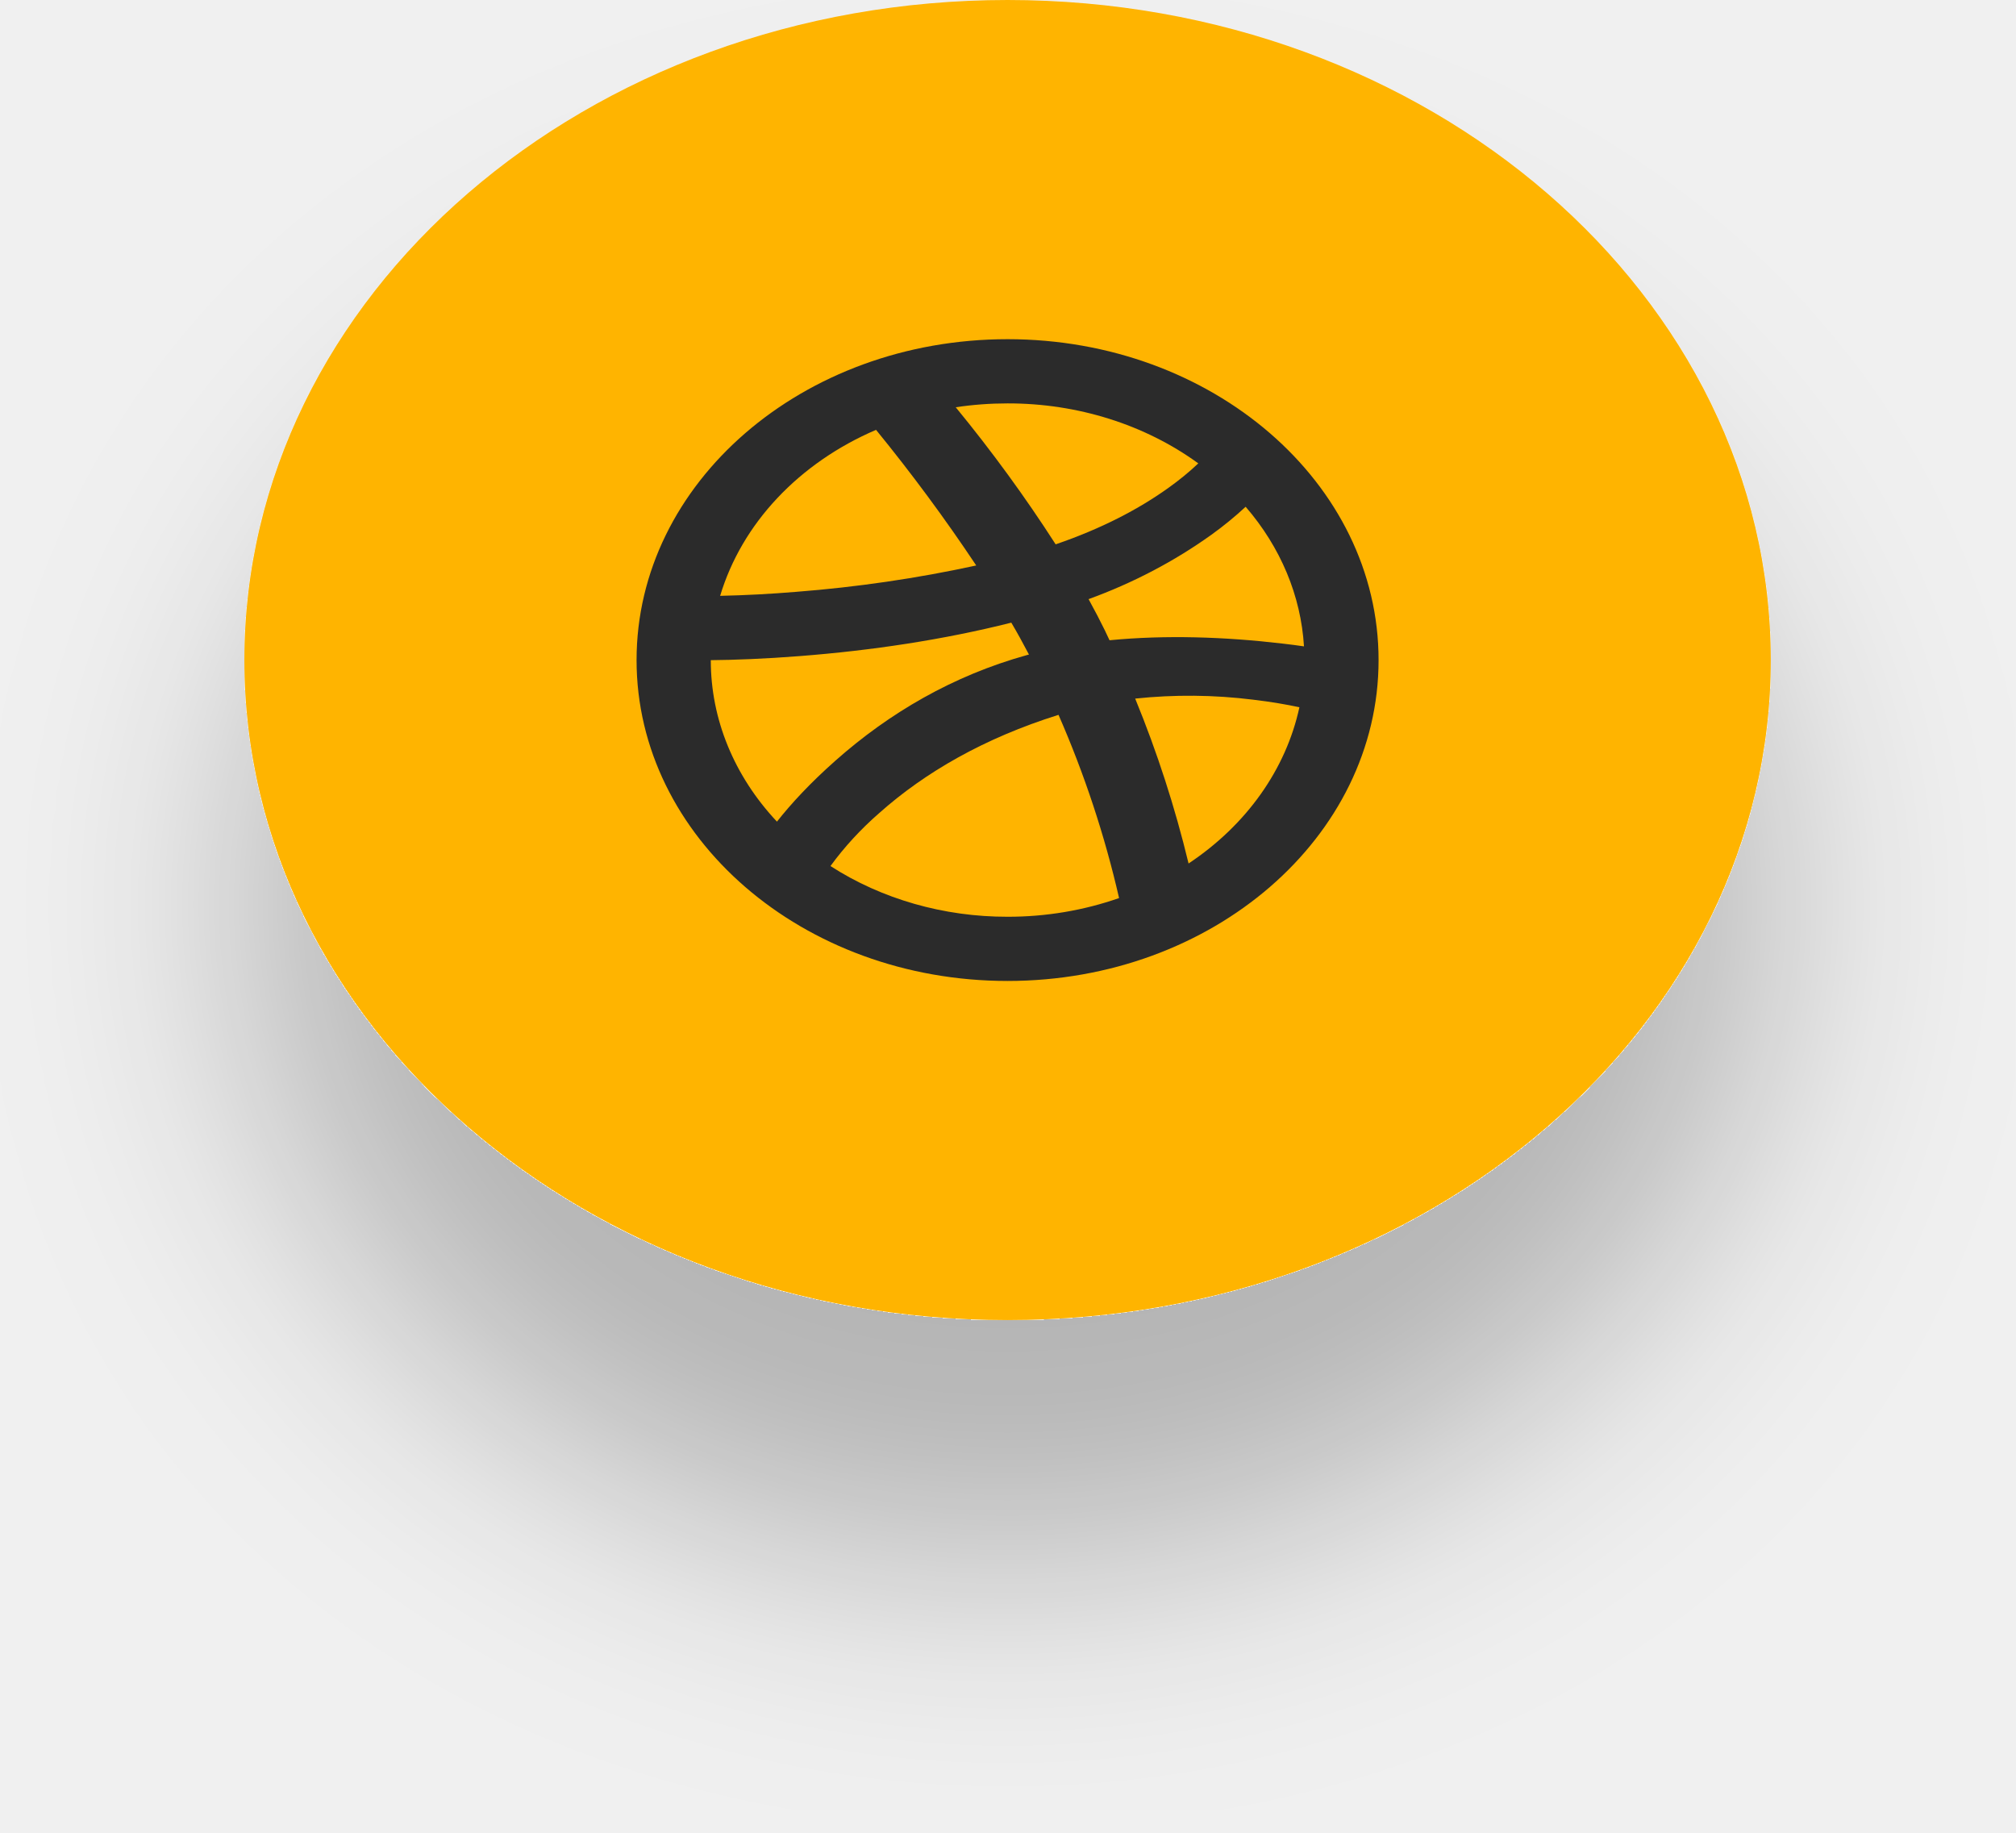
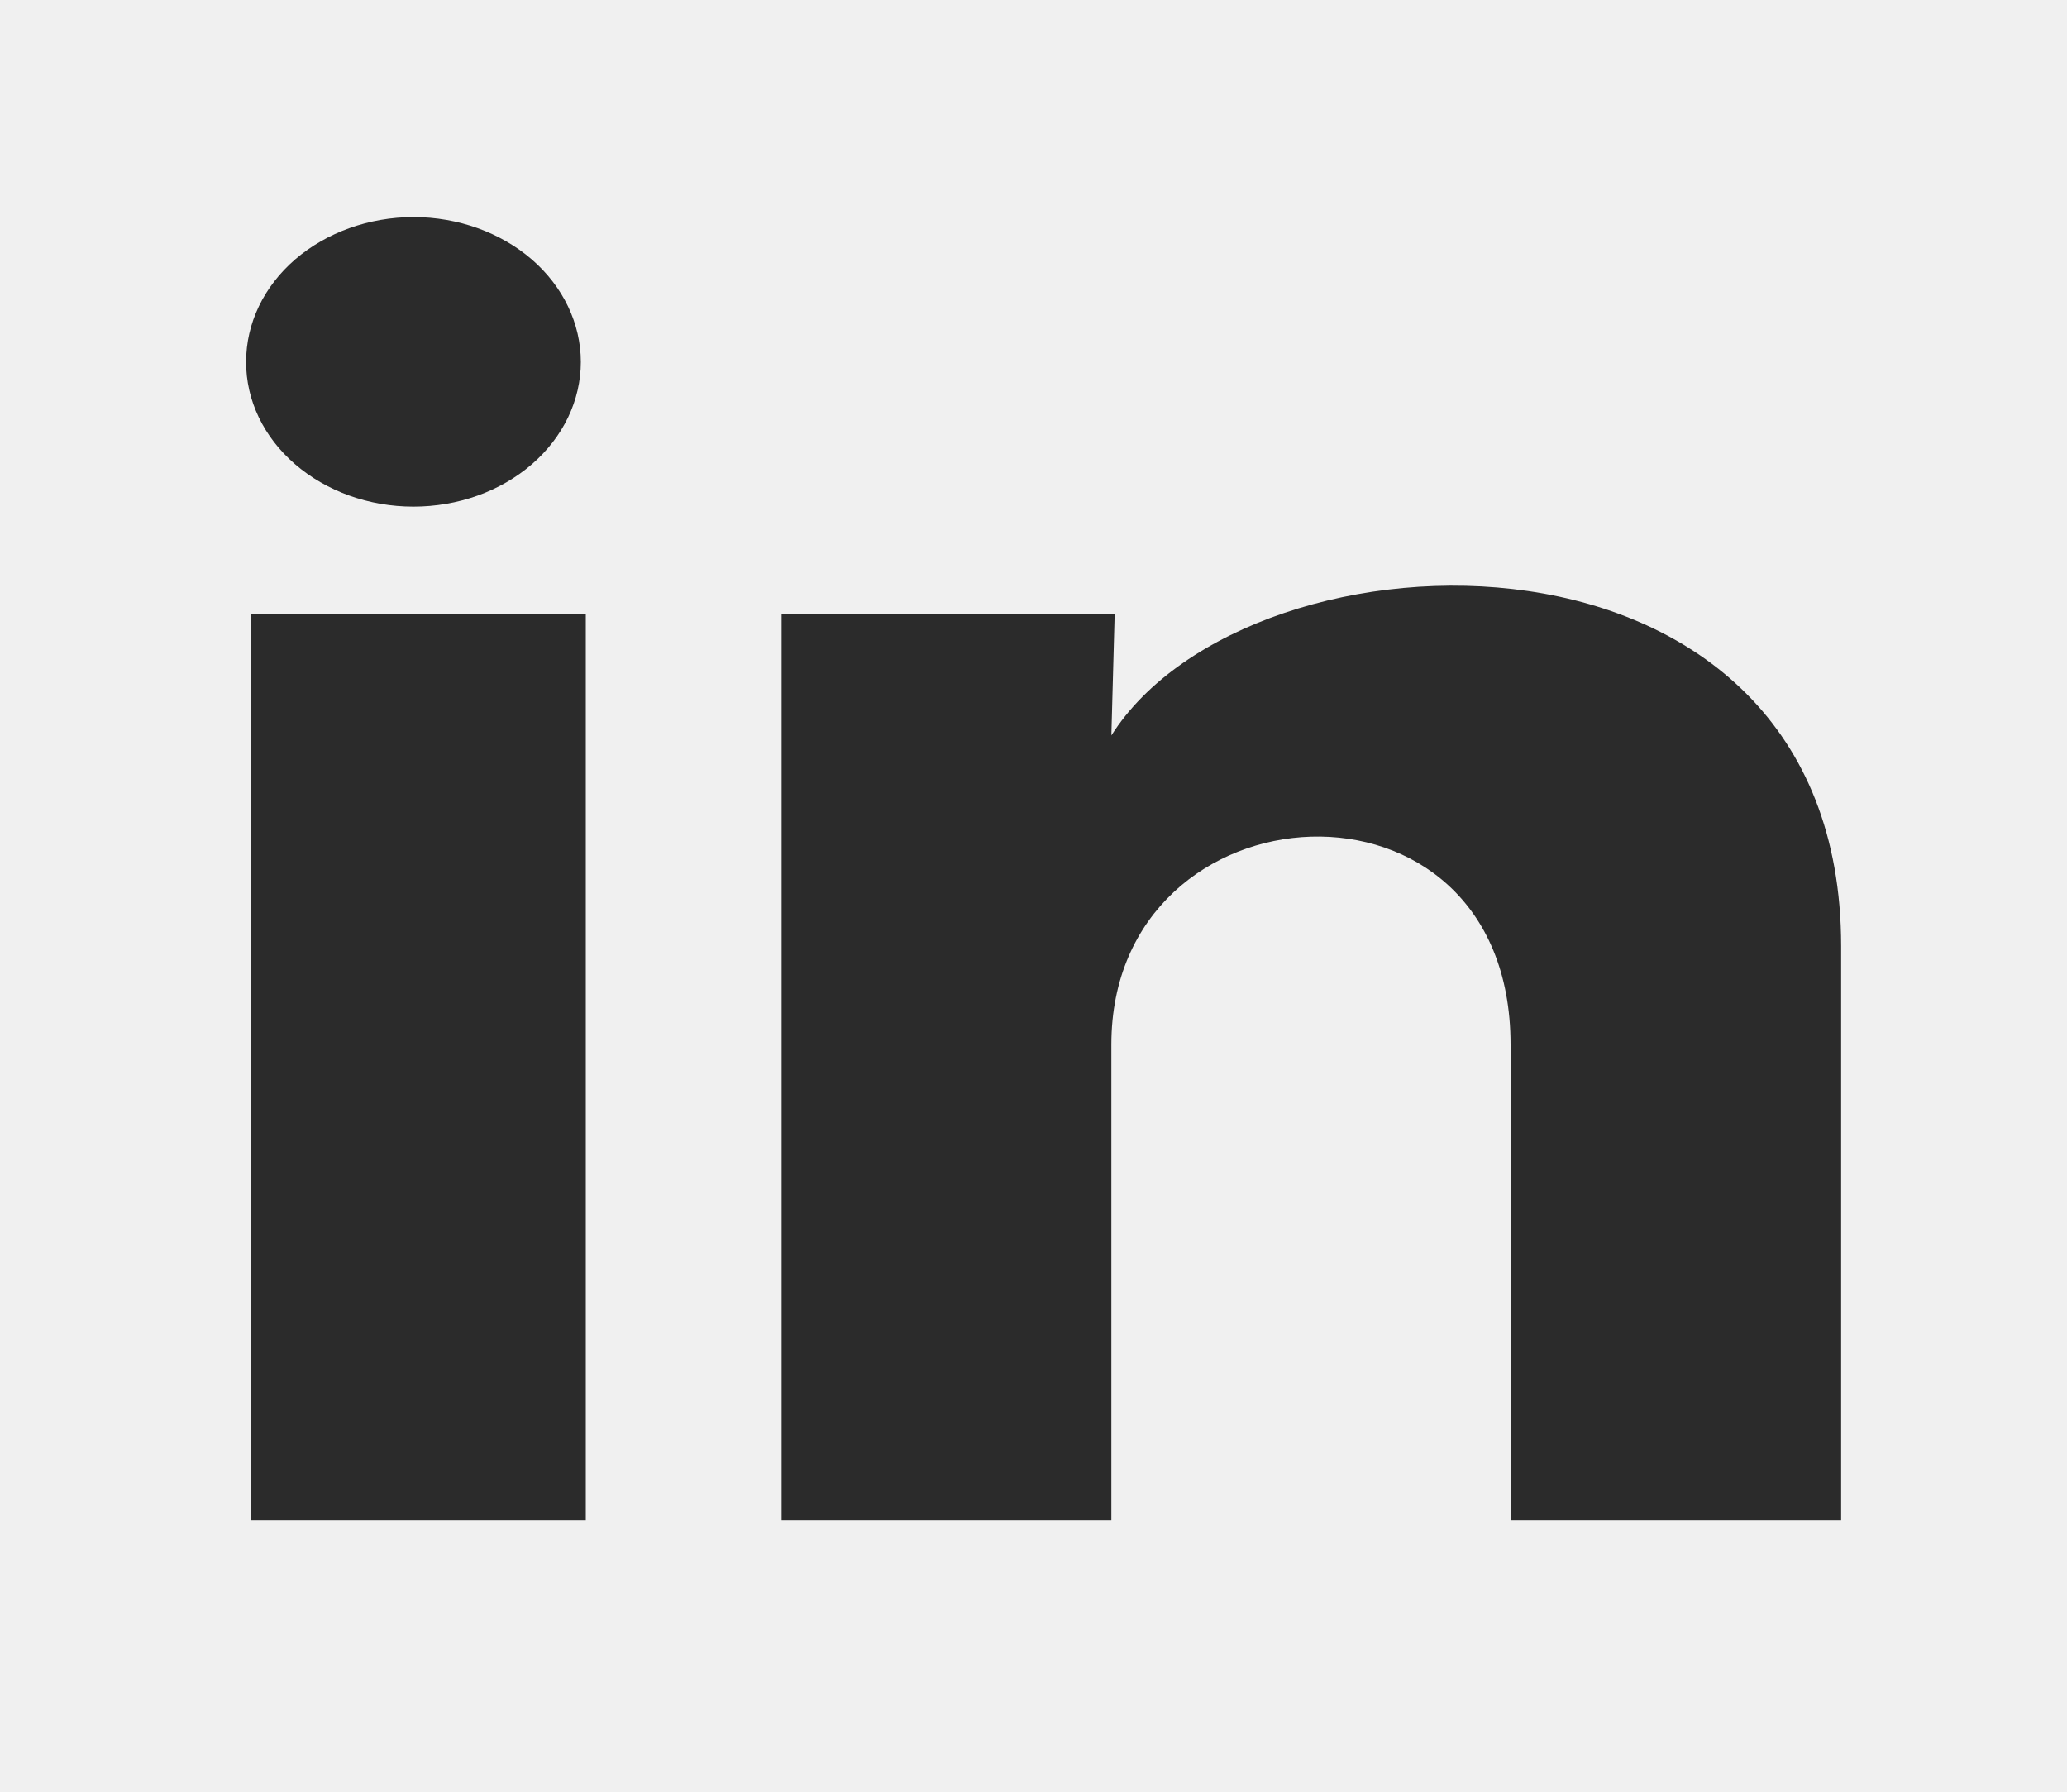
- <svg xmlns="http://www.w3.org/2000/svg" width="33" height="30" viewBox="0 0 33 30" fill="none">
-   <g filter="url(#filter0_d_1551_40)">
-     <ellipse cx="16.493" cy="10.804" rx="12.493" ry="10.804" fill="#FFB400" />
-     <g clip-path="url(#clip0_1551_40)">
-       <path d="M21.345 10.58C21.295 9.753 20.963 8.958 20.39 8.295C20.215 8.457 20.029 8.61 19.831 8.752C19.224 9.187 18.546 9.543 17.819 9.807C17.92 9.991 18.013 10.169 18.095 10.337V10.339C18.118 10.386 18.141 10.433 18.162 10.48C19.082 10.391 20.051 10.424 20.99 10.534C21.115 10.548 21.233 10.564 21.345 10.58ZM15.645 6.667C16.237 7.388 16.783 8.137 17.28 8.91C18.023 8.656 18.637 8.337 19.131 7.982C19.303 7.859 19.465 7.727 19.615 7.585C18.741 6.949 17.635 6.601 16.493 6.603C16.209 6.603 15.925 6.624 15.645 6.666V6.667ZM11.788 9.753C12.202 9.744 12.615 9.722 13.027 9.688C14.023 9.611 15.01 9.467 15.98 9.256C15.473 8.495 14.926 7.754 14.34 7.036C13.715 7.304 13.163 7.686 12.723 8.154C12.282 8.623 11.964 9.168 11.788 9.753ZM12.718 13.449C12.953 13.151 13.263 12.816 13.674 12.452C14.557 11.669 15.599 11.06 16.805 10.724L16.843 10.714C16.743 10.523 16.649 10.352 16.554 10.192C15.439 10.473 14.264 10.648 13.094 10.739C12.523 10.784 12.011 10.803 11.635 10.806C11.634 11.769 12.016 12.702 12.718 13.449H12.718ZM18.318 14.699C18.084 13.678 17.753 12.675 17.327 11.701C16.111 12.082 15.143 12.641 14.394 13.307C14.092 13.57 13.823 13.862 13.594 14.176C14.431 14.716 15.448 15.008 16.493 15.006C17.119 15.007 17.738 14.903 18.318 14.7V14.699ZM19.456 14.134C20.404 13.504 21.05 12.593 21.27 11.577C21.063 11.532 20.802 11.487 20.514 11.453C19.874 11.373 19.224 11.367 18.582 11.435C18.944 12.317 19.235 13.219 19.456 14.135V14.134ZM16.493 16.057C13.139 16.057 10.42 13.705 10.42 10.805C10.42 7.904 13.139 5.552 16.493 5.552C19.847 5.552 22.566 7.904 22.566 10.805C22.566 13.705 19.847 16.057 16.493 16.057Z" fill="#2B2B2B" />
-     </g>
+ <svg xmlns="http://www.w3.org/2000/svg" width="15" height="13" viewBox="0 0 15 13" fill="none">
+   <g clip-path="url(#clip0_2_6926)">
+     <path d="M4.215 2.626C4.215 2.905 4.087 3.172 3.859 3.369C3.631 3.566 3.322 3.676 3 3.676C2.678 3.676 2.369 3.565 2.141 3.368C1.913 3.171 1.785 2.904 1.786 2.625C1.786 2.346 1.914 2.079 2.142 1.882C2.37 1.686 2.679 1.575 3.001 1.575C3.323 1.575 3.632 1.686 3.86 1.883C4.087 2.08 4.215 2.348 4.215 2.626ZM4.251 4.454H1.822V11.029H4.251V4.454ZM8.089 4.454H5.672V11.029H8.065V7.579C8.065 5.657 10.962 5.478 10.962 7.579V11.029H13.361V6.865C13.361 3.624 9.073 3.745 8.065 5.336L8.089 4.454Z" fill="#2B2B2B" />
  </g>
  <defs>
-     <filter id="filter0_d_1551_40" x="0" y="0" width="32.986" height="29.608" filterUnits="userSpaceOnUse" color-interpolation-filters="sRGB">
-       <feFlood flood-opacity="0" result="BackgroundImageFix" />
-       <feColorMatrix in="SourceAlpha" type="matrix" values="0 0 0 0 0 0 0 0 0 0 0 0 0 0 0 0 0 0 127 0" result="hardAlpha" />
-       <feOffset dy="4" />
-       <feGaussianBlur stdDeviation="2" />
-       <feComposite in2="hardAlpha" operator="out" />
-       <feColorMatrix type="matrix" values="0 0 0 0 0 0 0 0 0 0 0 0 0 0 0 0 0 0 0.25 0" />
-       <feBlend mode="normal" in2="BackgroundImageFix" result="effect1_dropShadow_1551_40" />
-       <feBlend mode="normal" in="SourceGraphic" in2="effect1_dropShadow_1551_40" result="shape" />
-     </filter>
-     <clipPath id="clip0_1551_40">
-       <rect width="14.575" height="12.605" fill="white" transform="translate(9.20557 4.50208)" />
+     <clipPath id="clip0_2_6926">
+       <rect width="14.575" height="12.605" fill="white" />
    </clipPath>
  </defs>
</svg>
